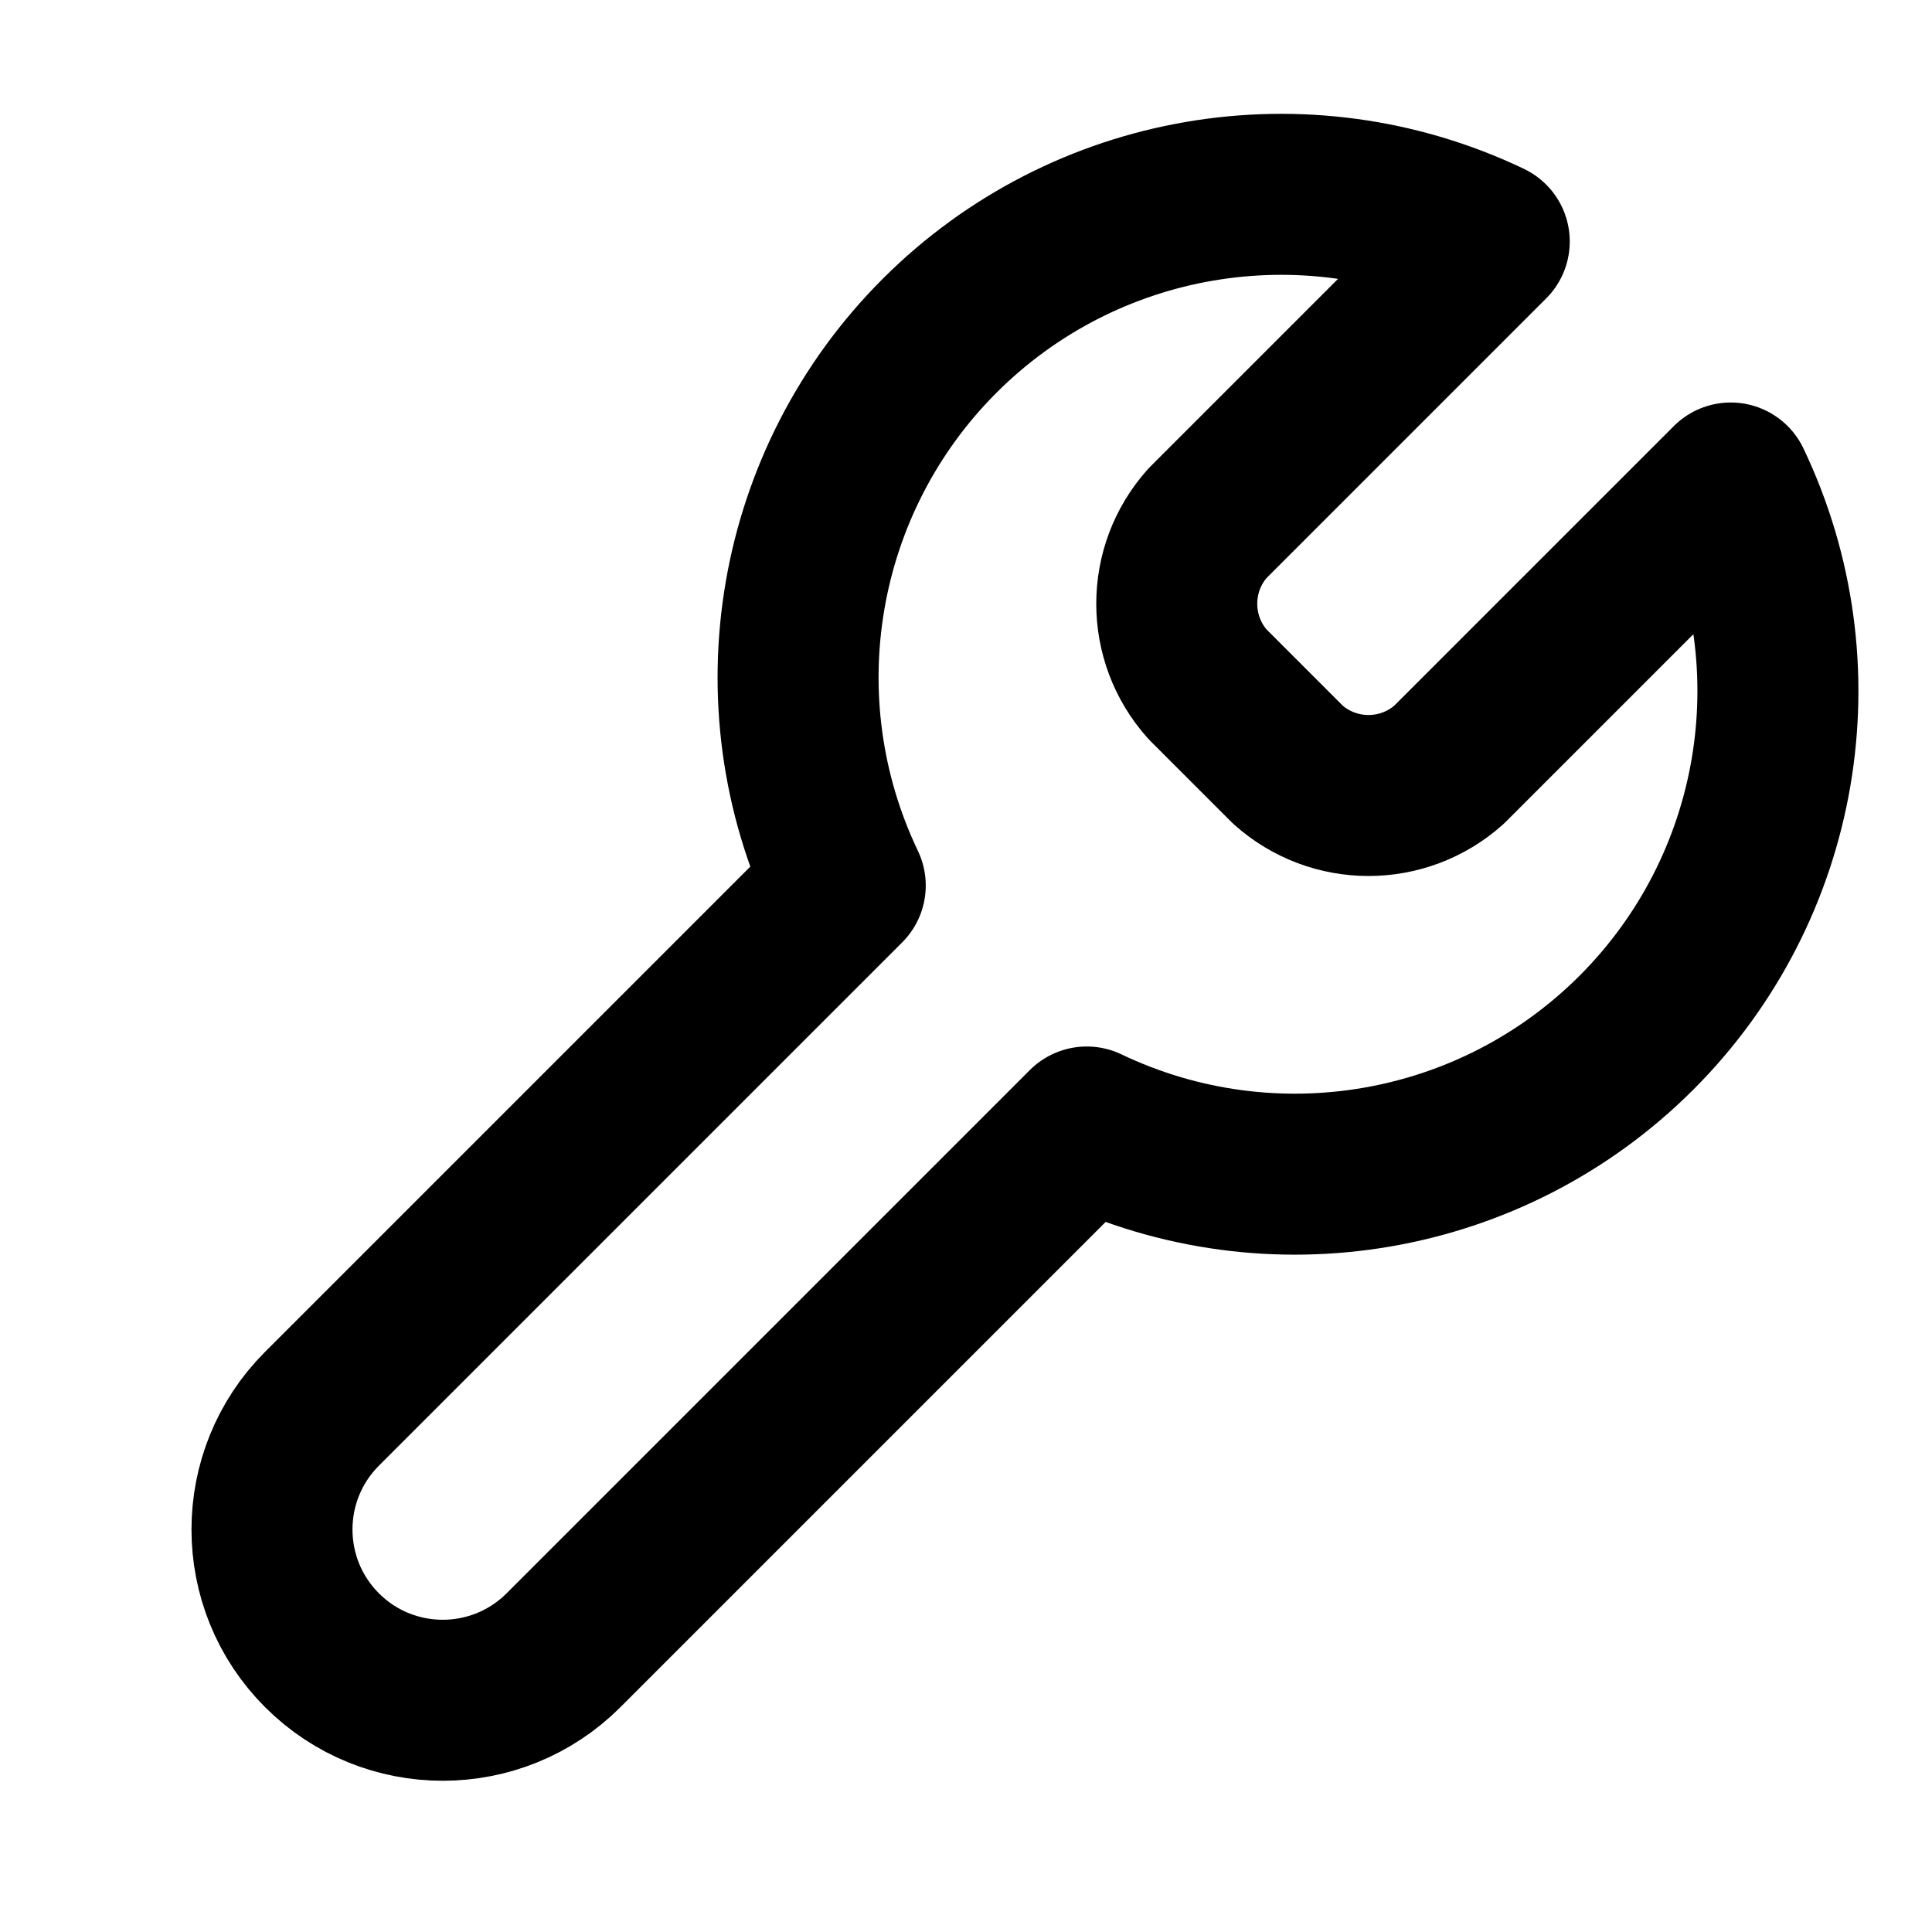
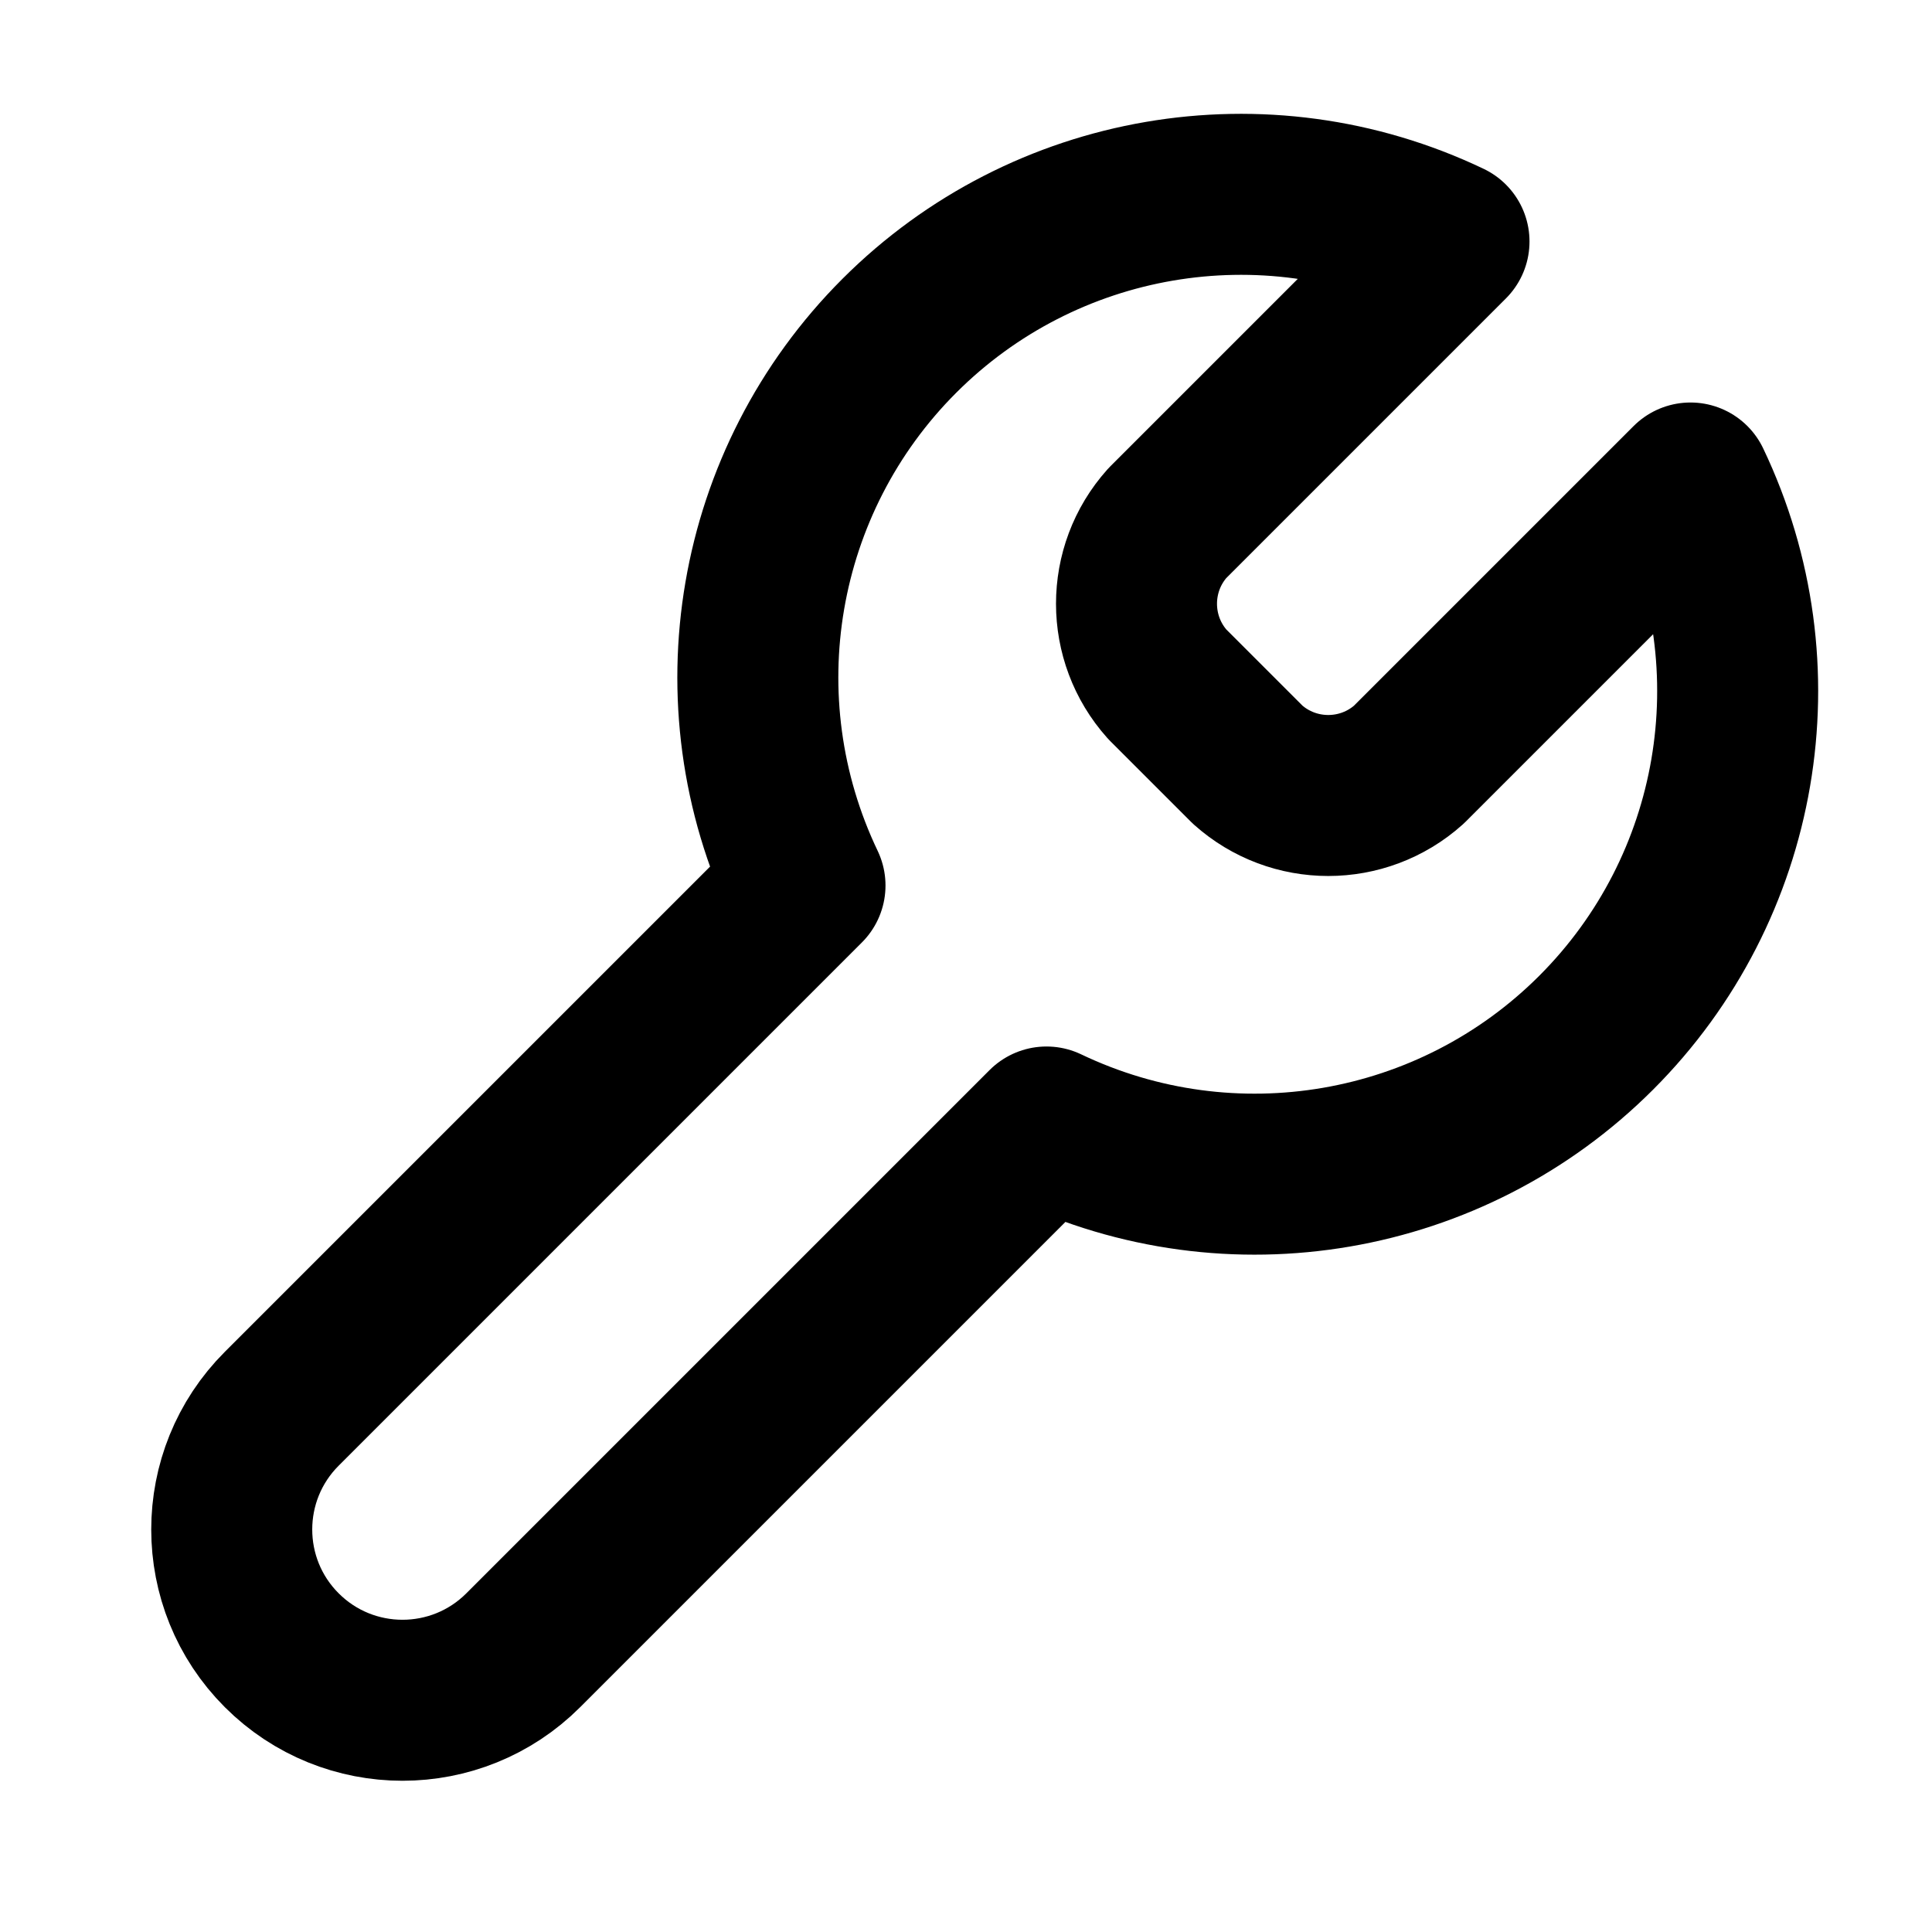
<svg xmlns="http://www.w3.org/2000/svg" viewBox="0 0 24 24" fill="none" stroke="currentColor" stroke-width="2" stroke-linecap="round" stroke-linejoin="round">
-   <path d="M15 6.5a1.5 1.5 0 0 0 0 2l1 1a1.5 1.5 0 0 0 2 0l3.5-3.5a6 6 0 0 1-8 8l-6.5 6.5a2 2 0 0 1-3-3l6.5-6.5a6 6 0 0 1 8-8z" />
+   <path d="M14.5 6.5a1.5 1.5 0 0 0 0 2l1 1a1.5 1.5 0 0 0 2 0l3.5-3.5a6 6 0 0 1-8 8l-6.5 6.5a2 2 0 0 1-3-3l6.5-6.5a6 6 0 0 1 8-8z" />
</svg>
